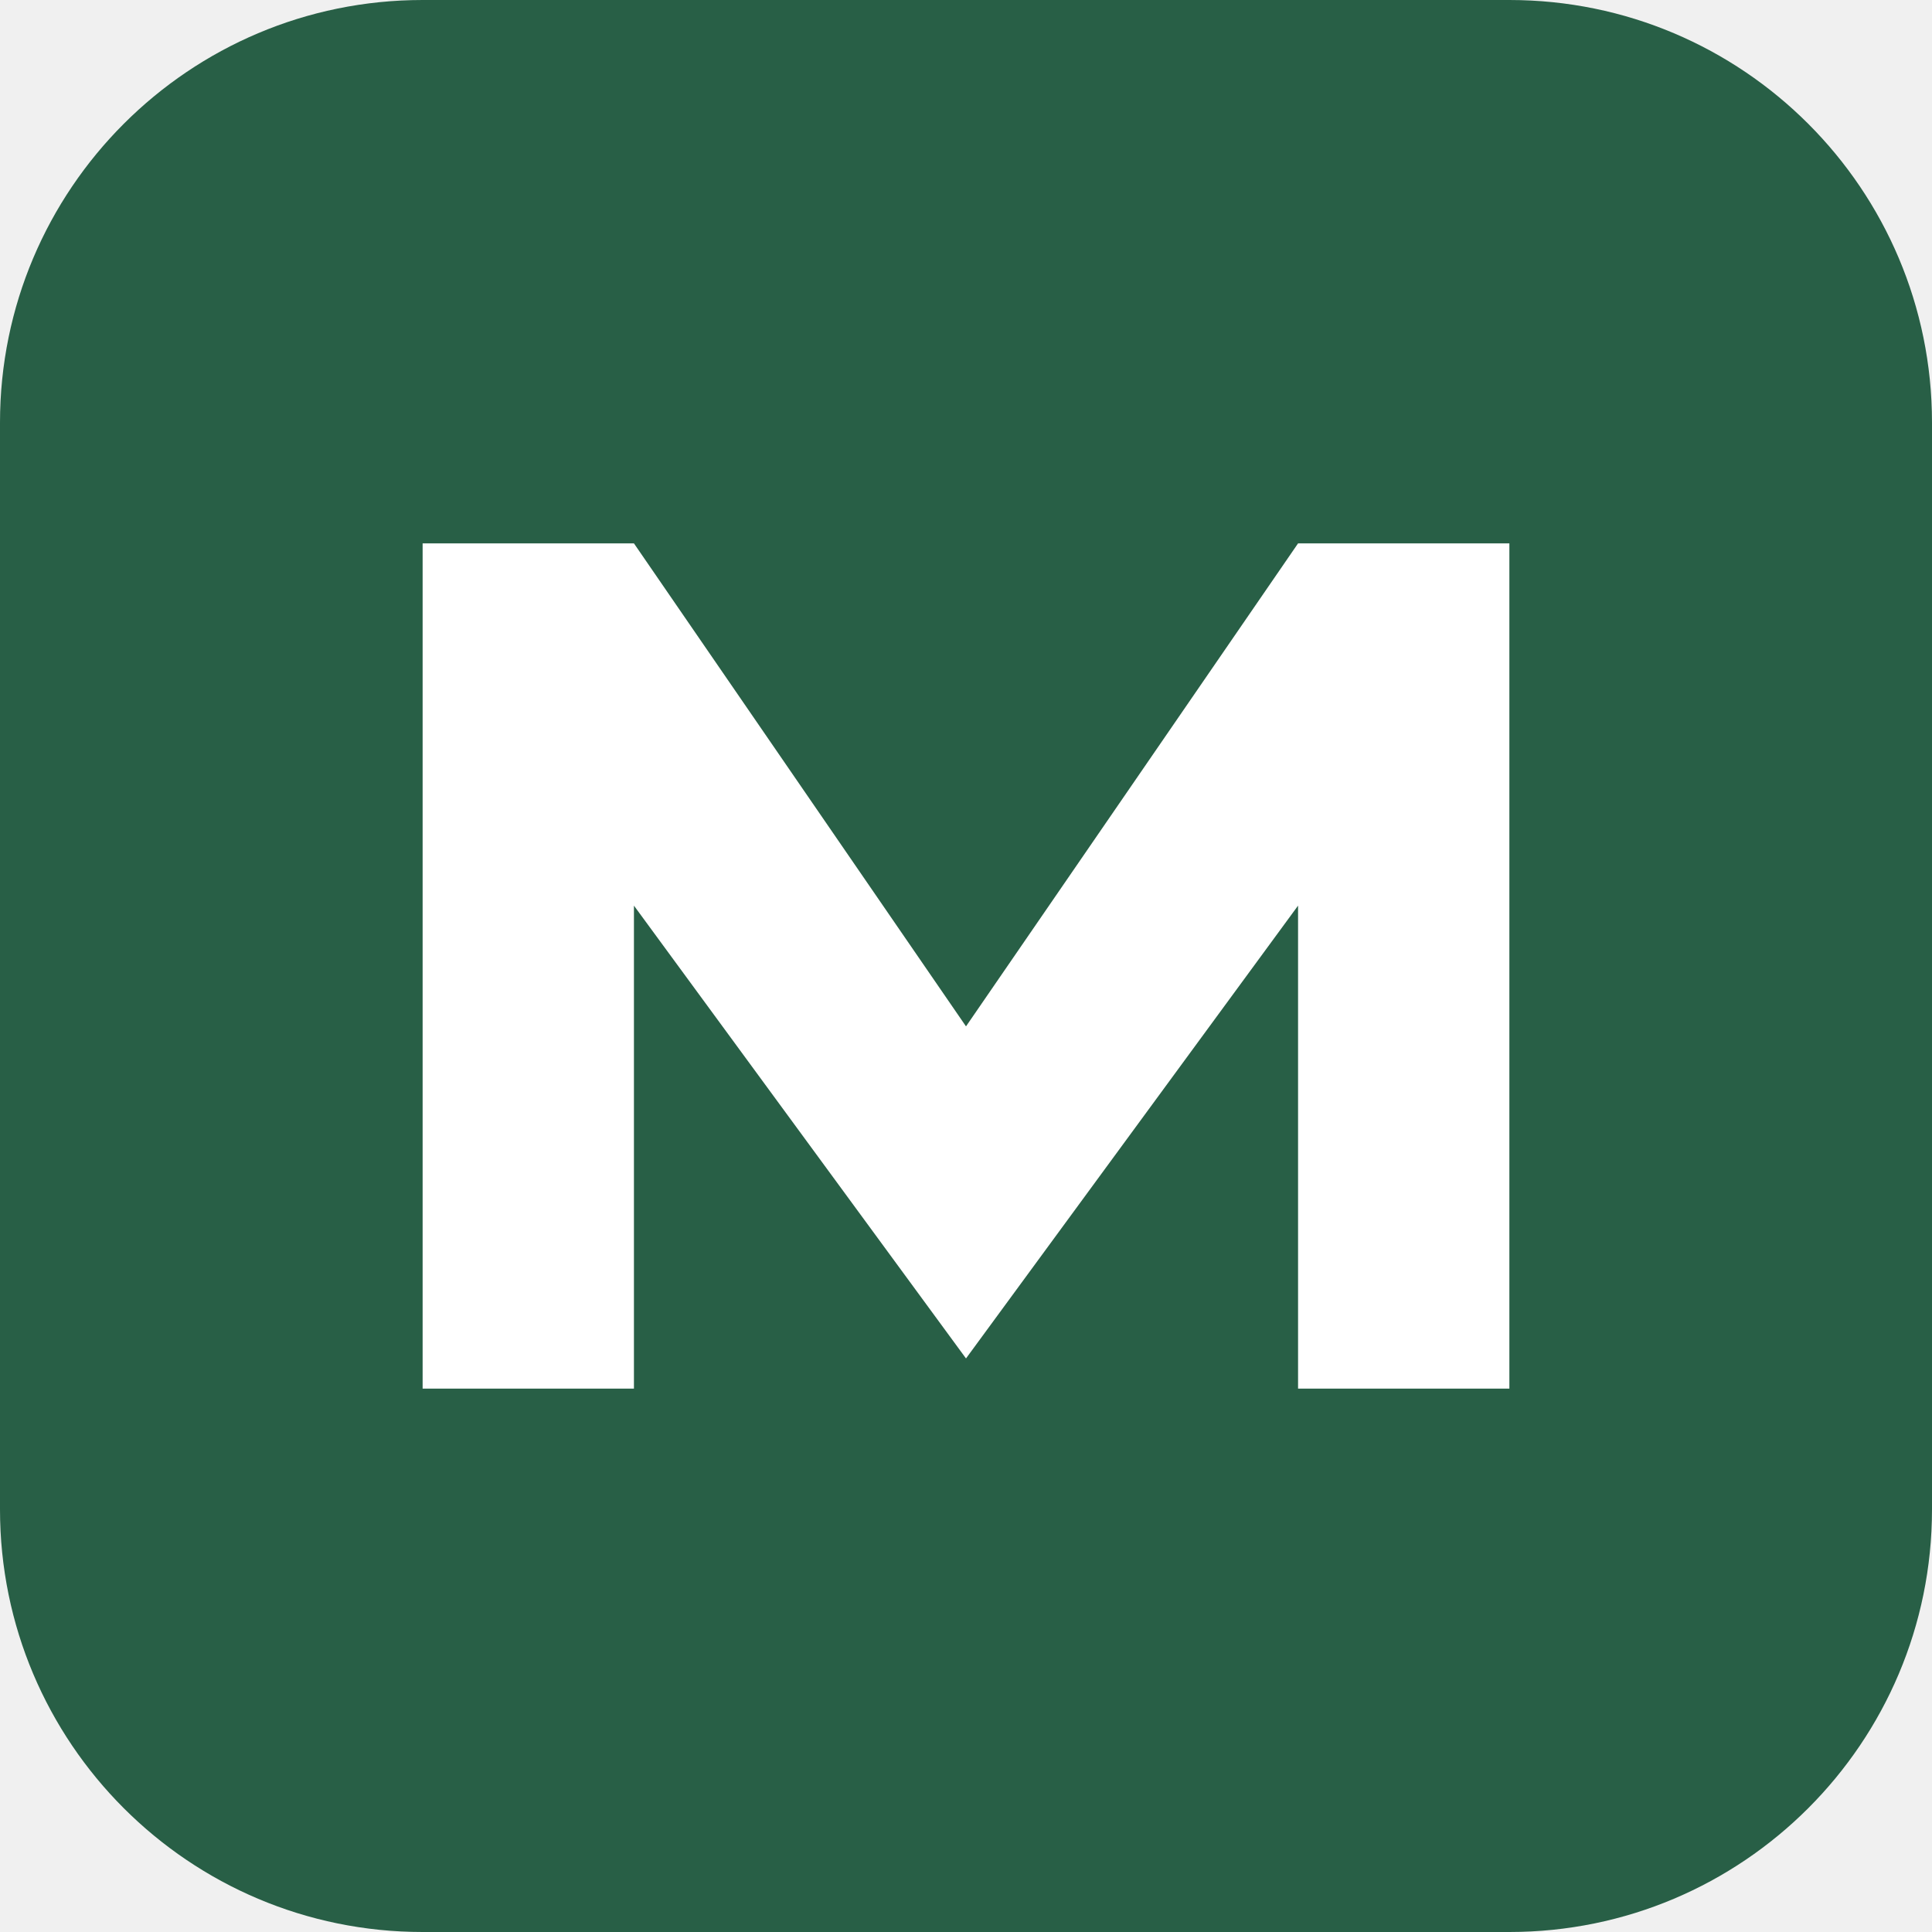
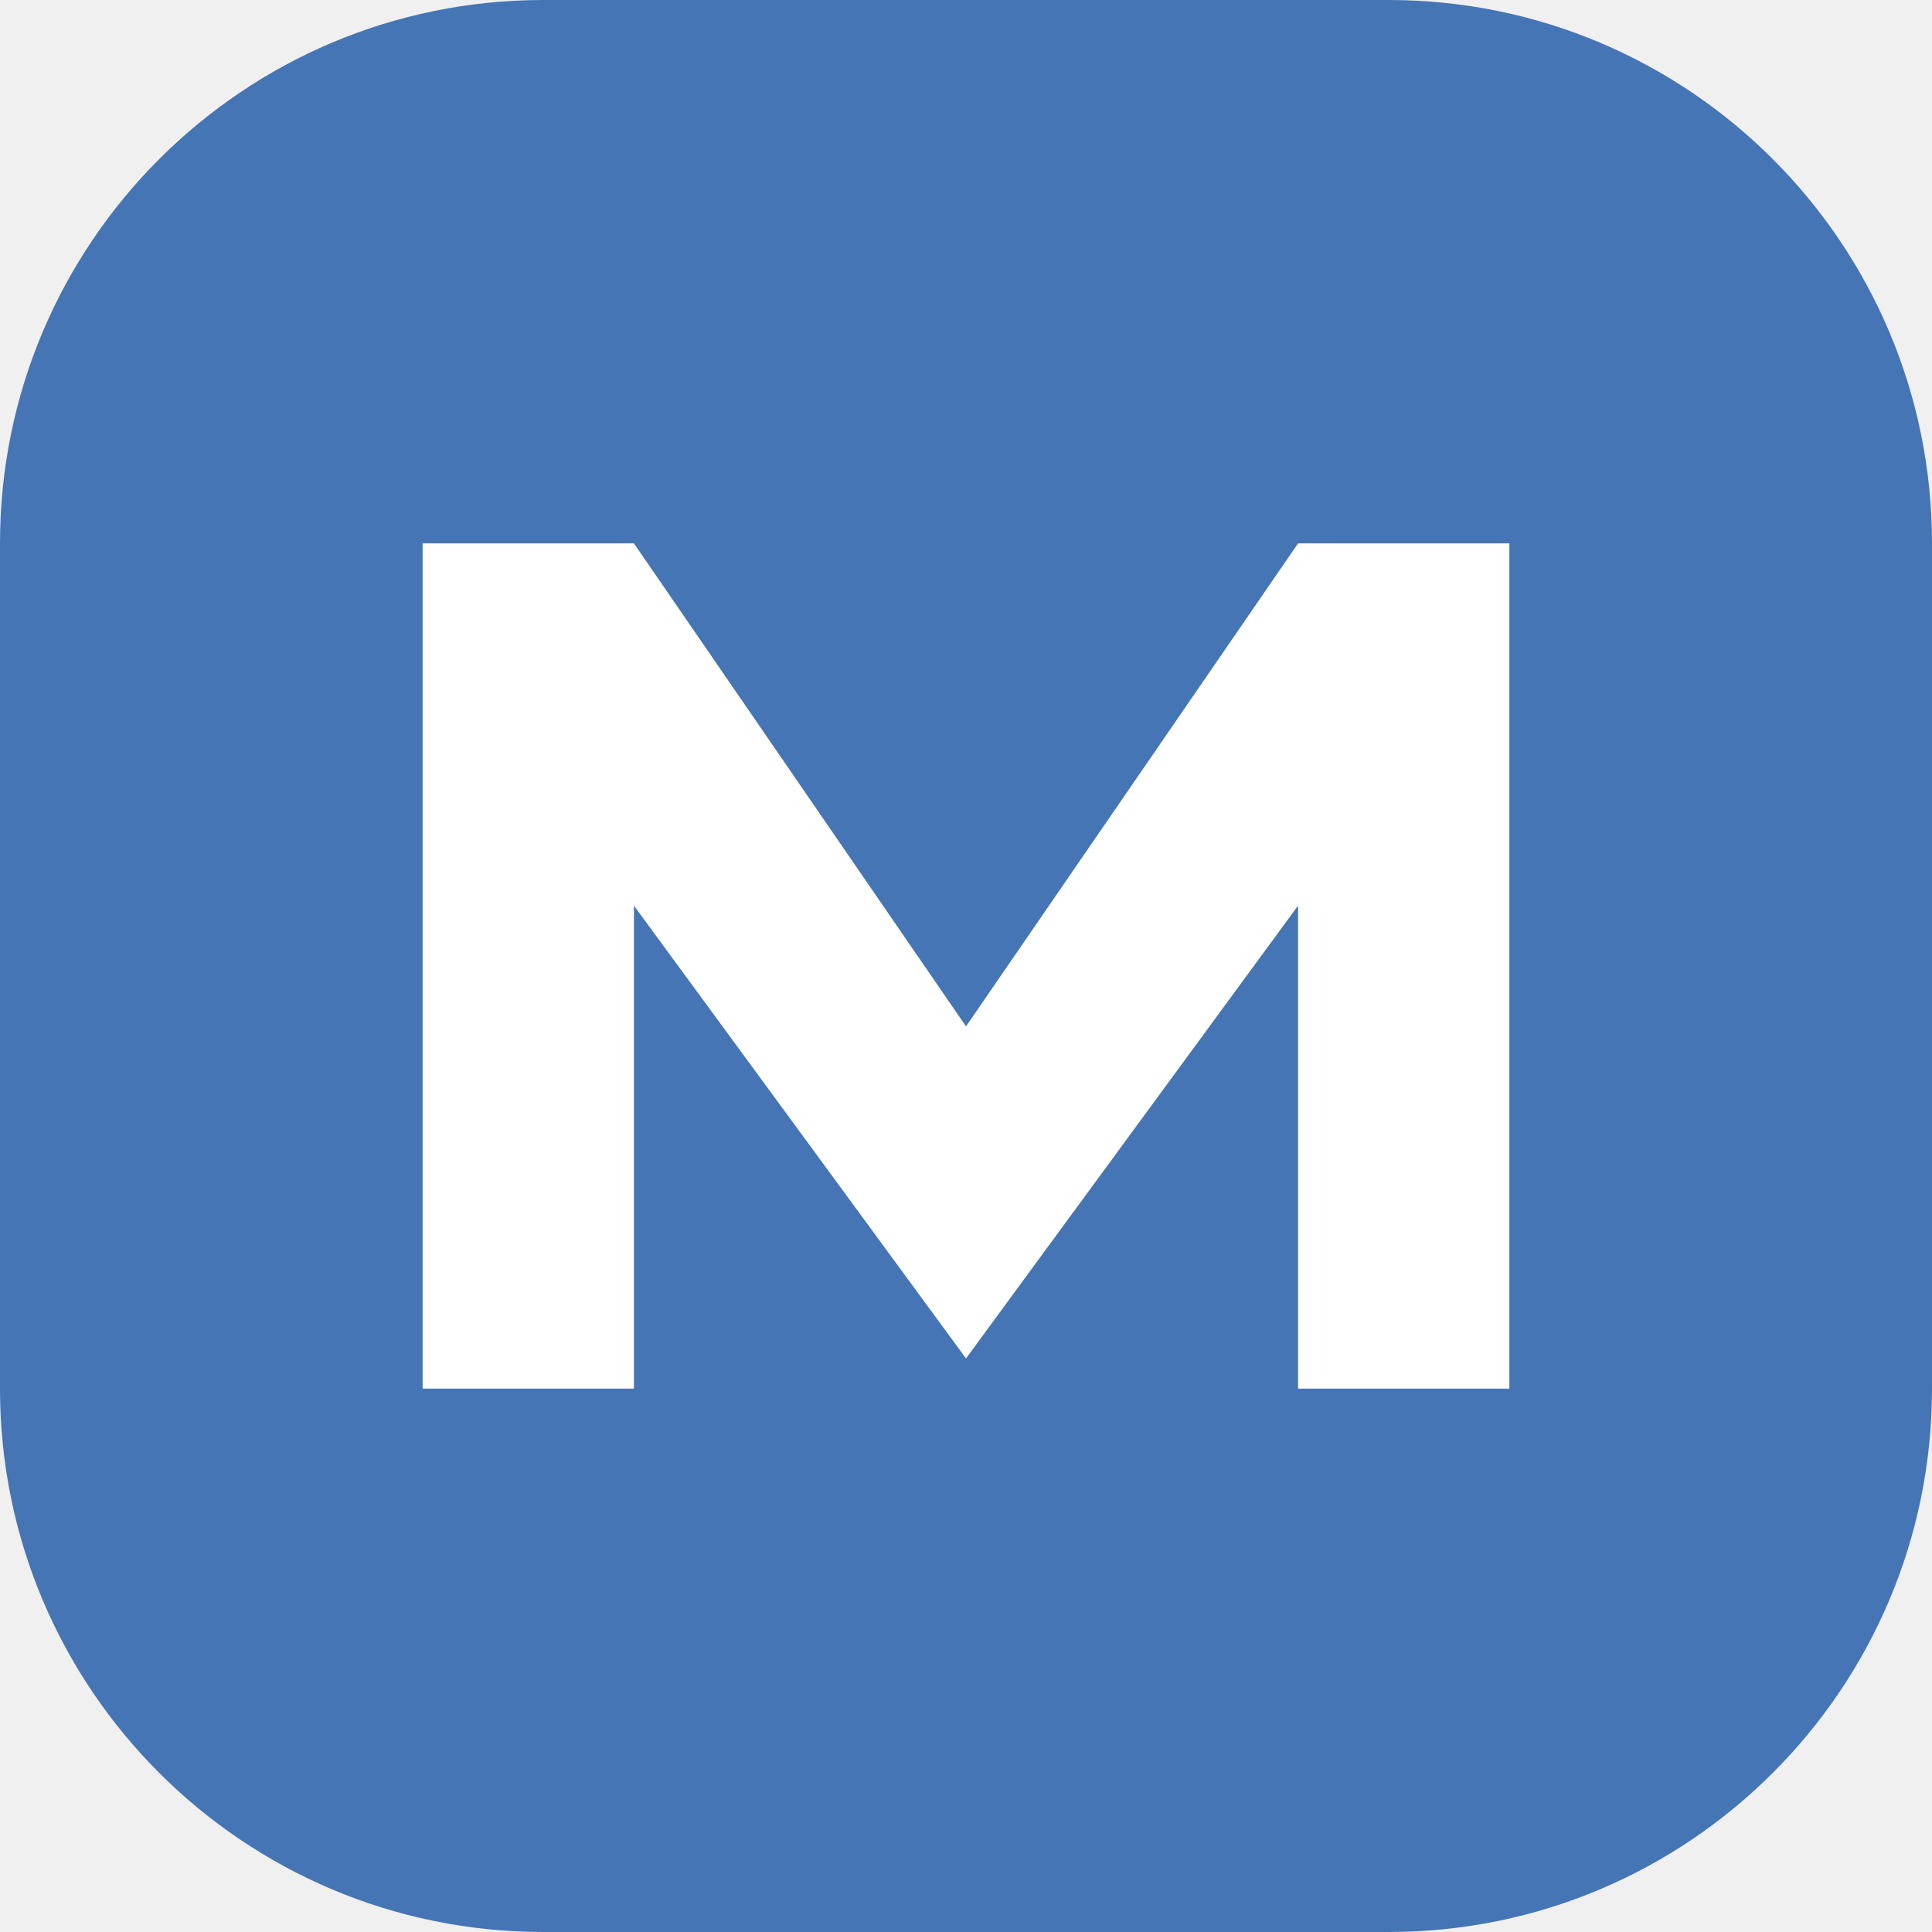
<svg xmlns="http://www.w3.org/2000/svg" viewBox="0 0 64 64">
-   <rect width="64" height="64" rx="14" fill="#285f46" />
+   <rect width="64" height="64" rx="18" fill="#4675b5" />
  <path d="M14 46V18h7l11 16 11-16h7v28h-7V30L32 45 21 30v16z" fill="#fff" />
</svg>
